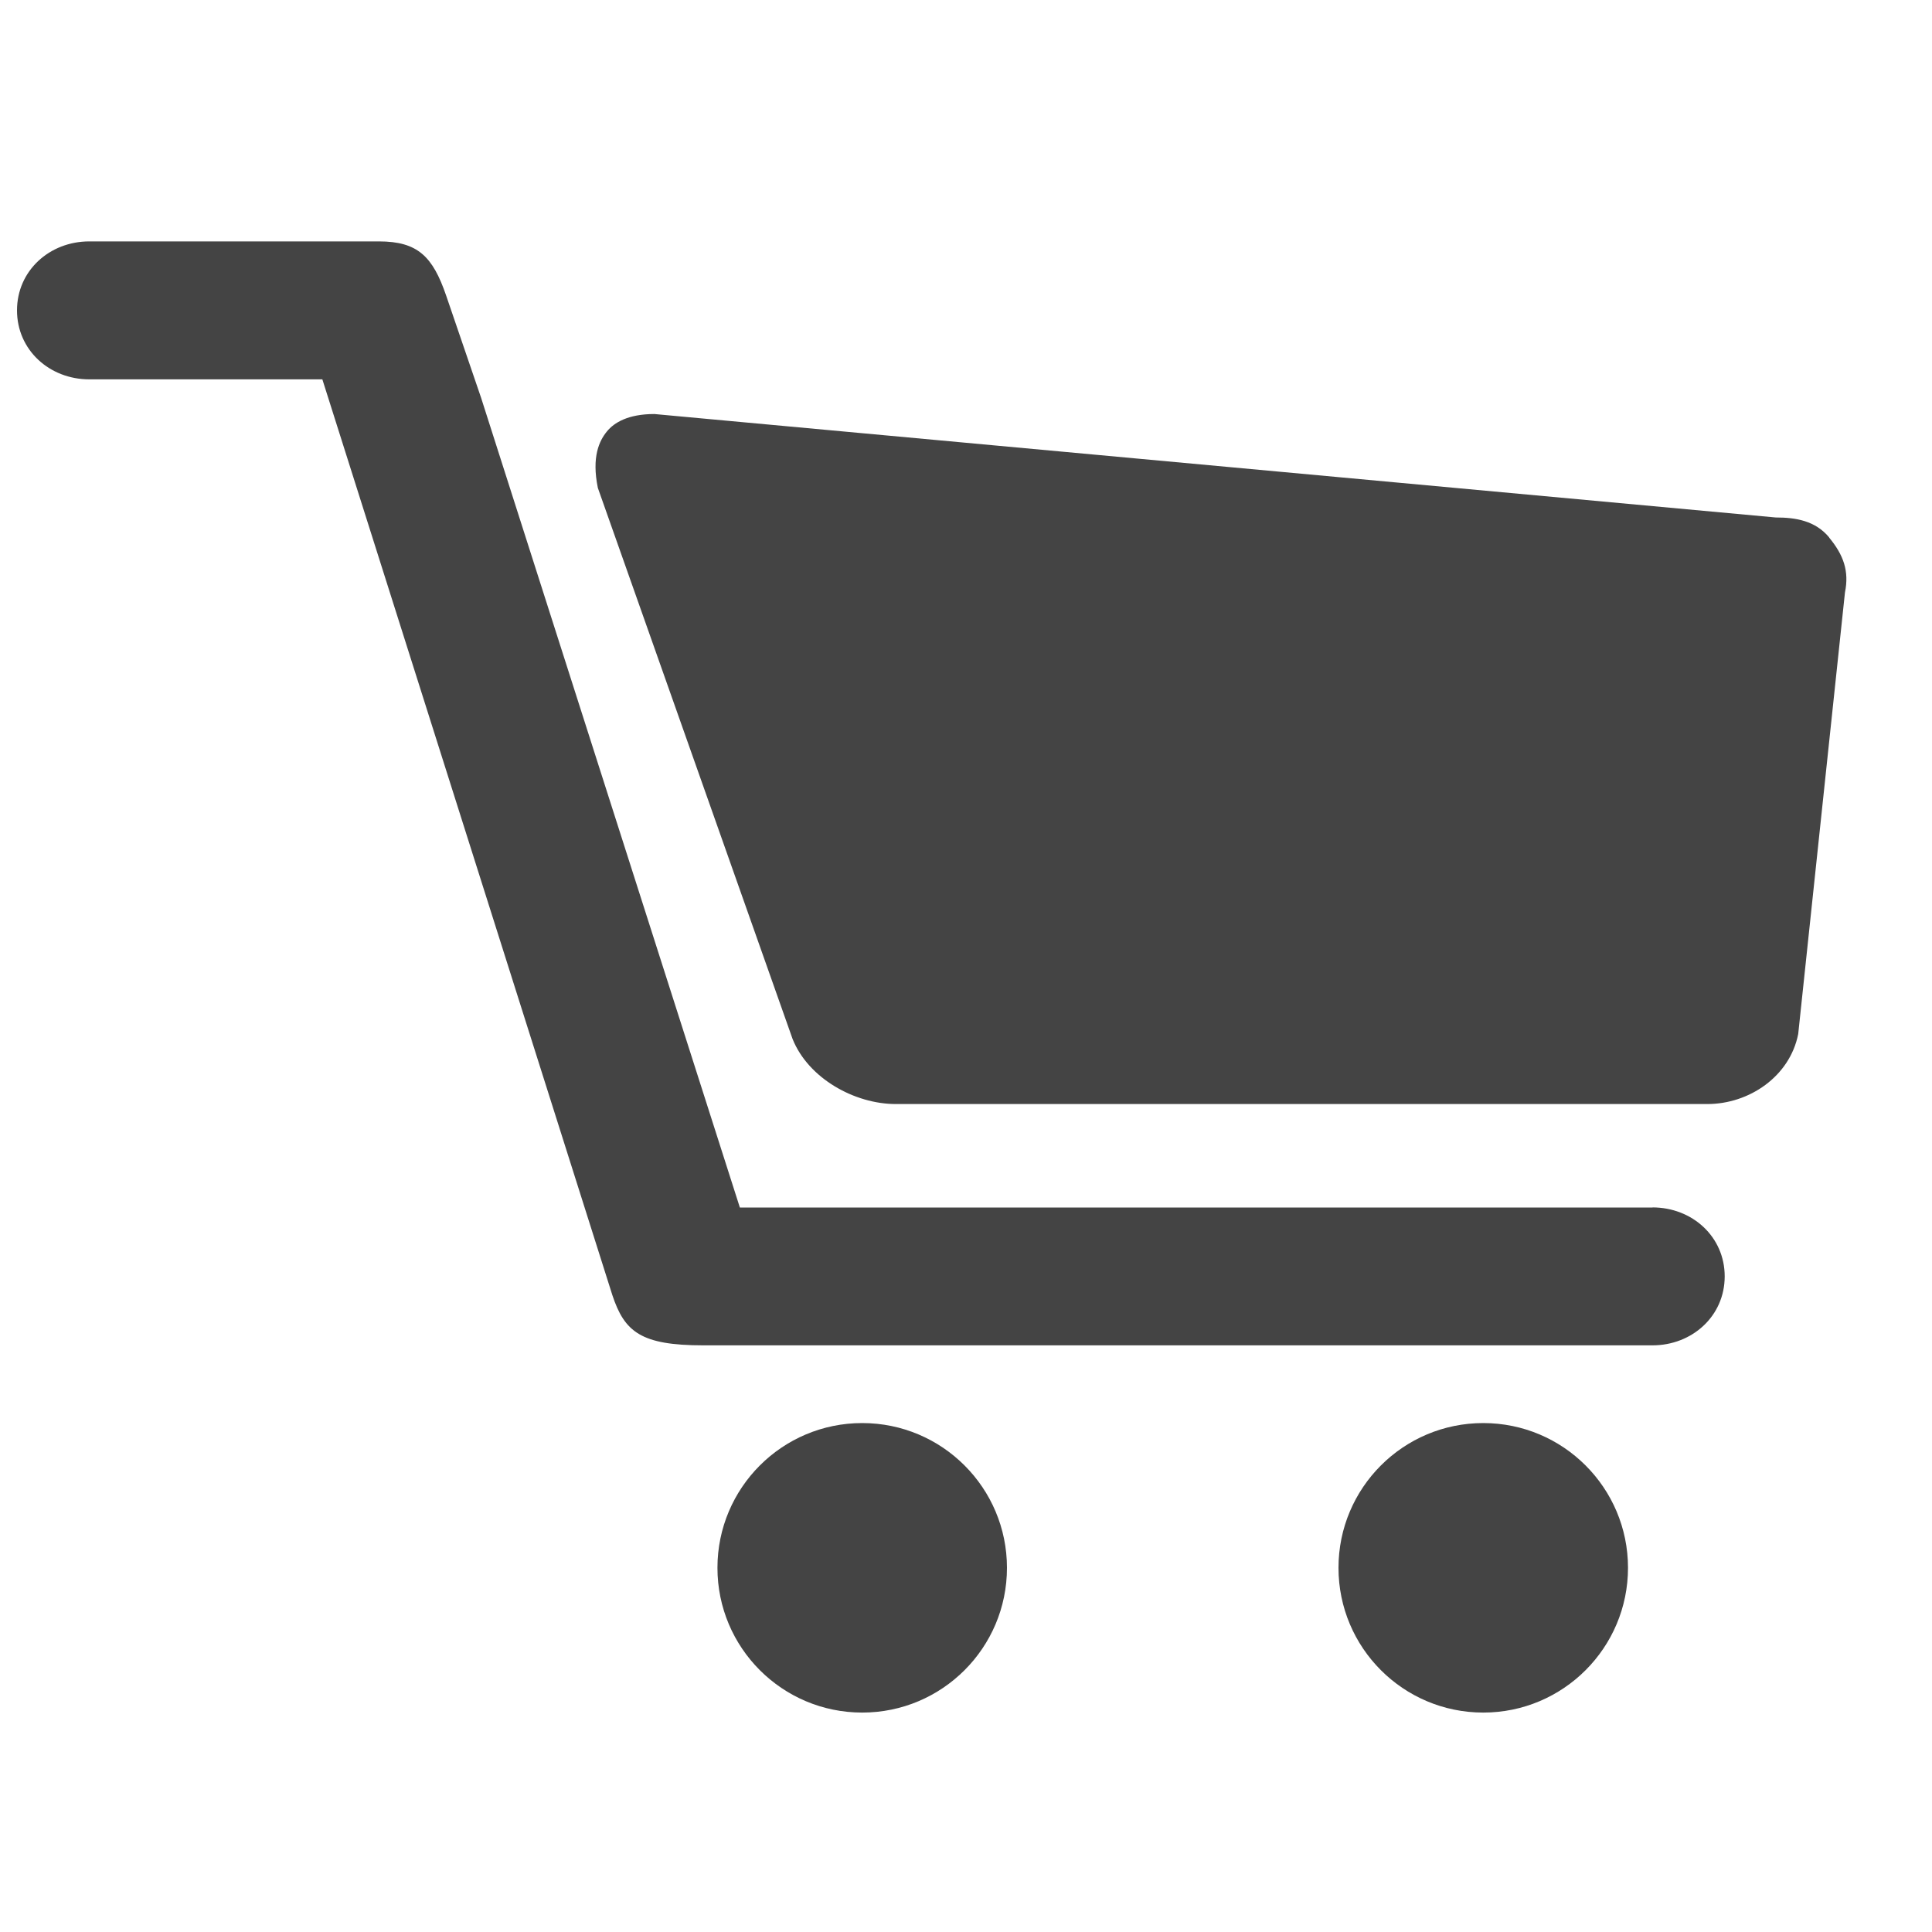
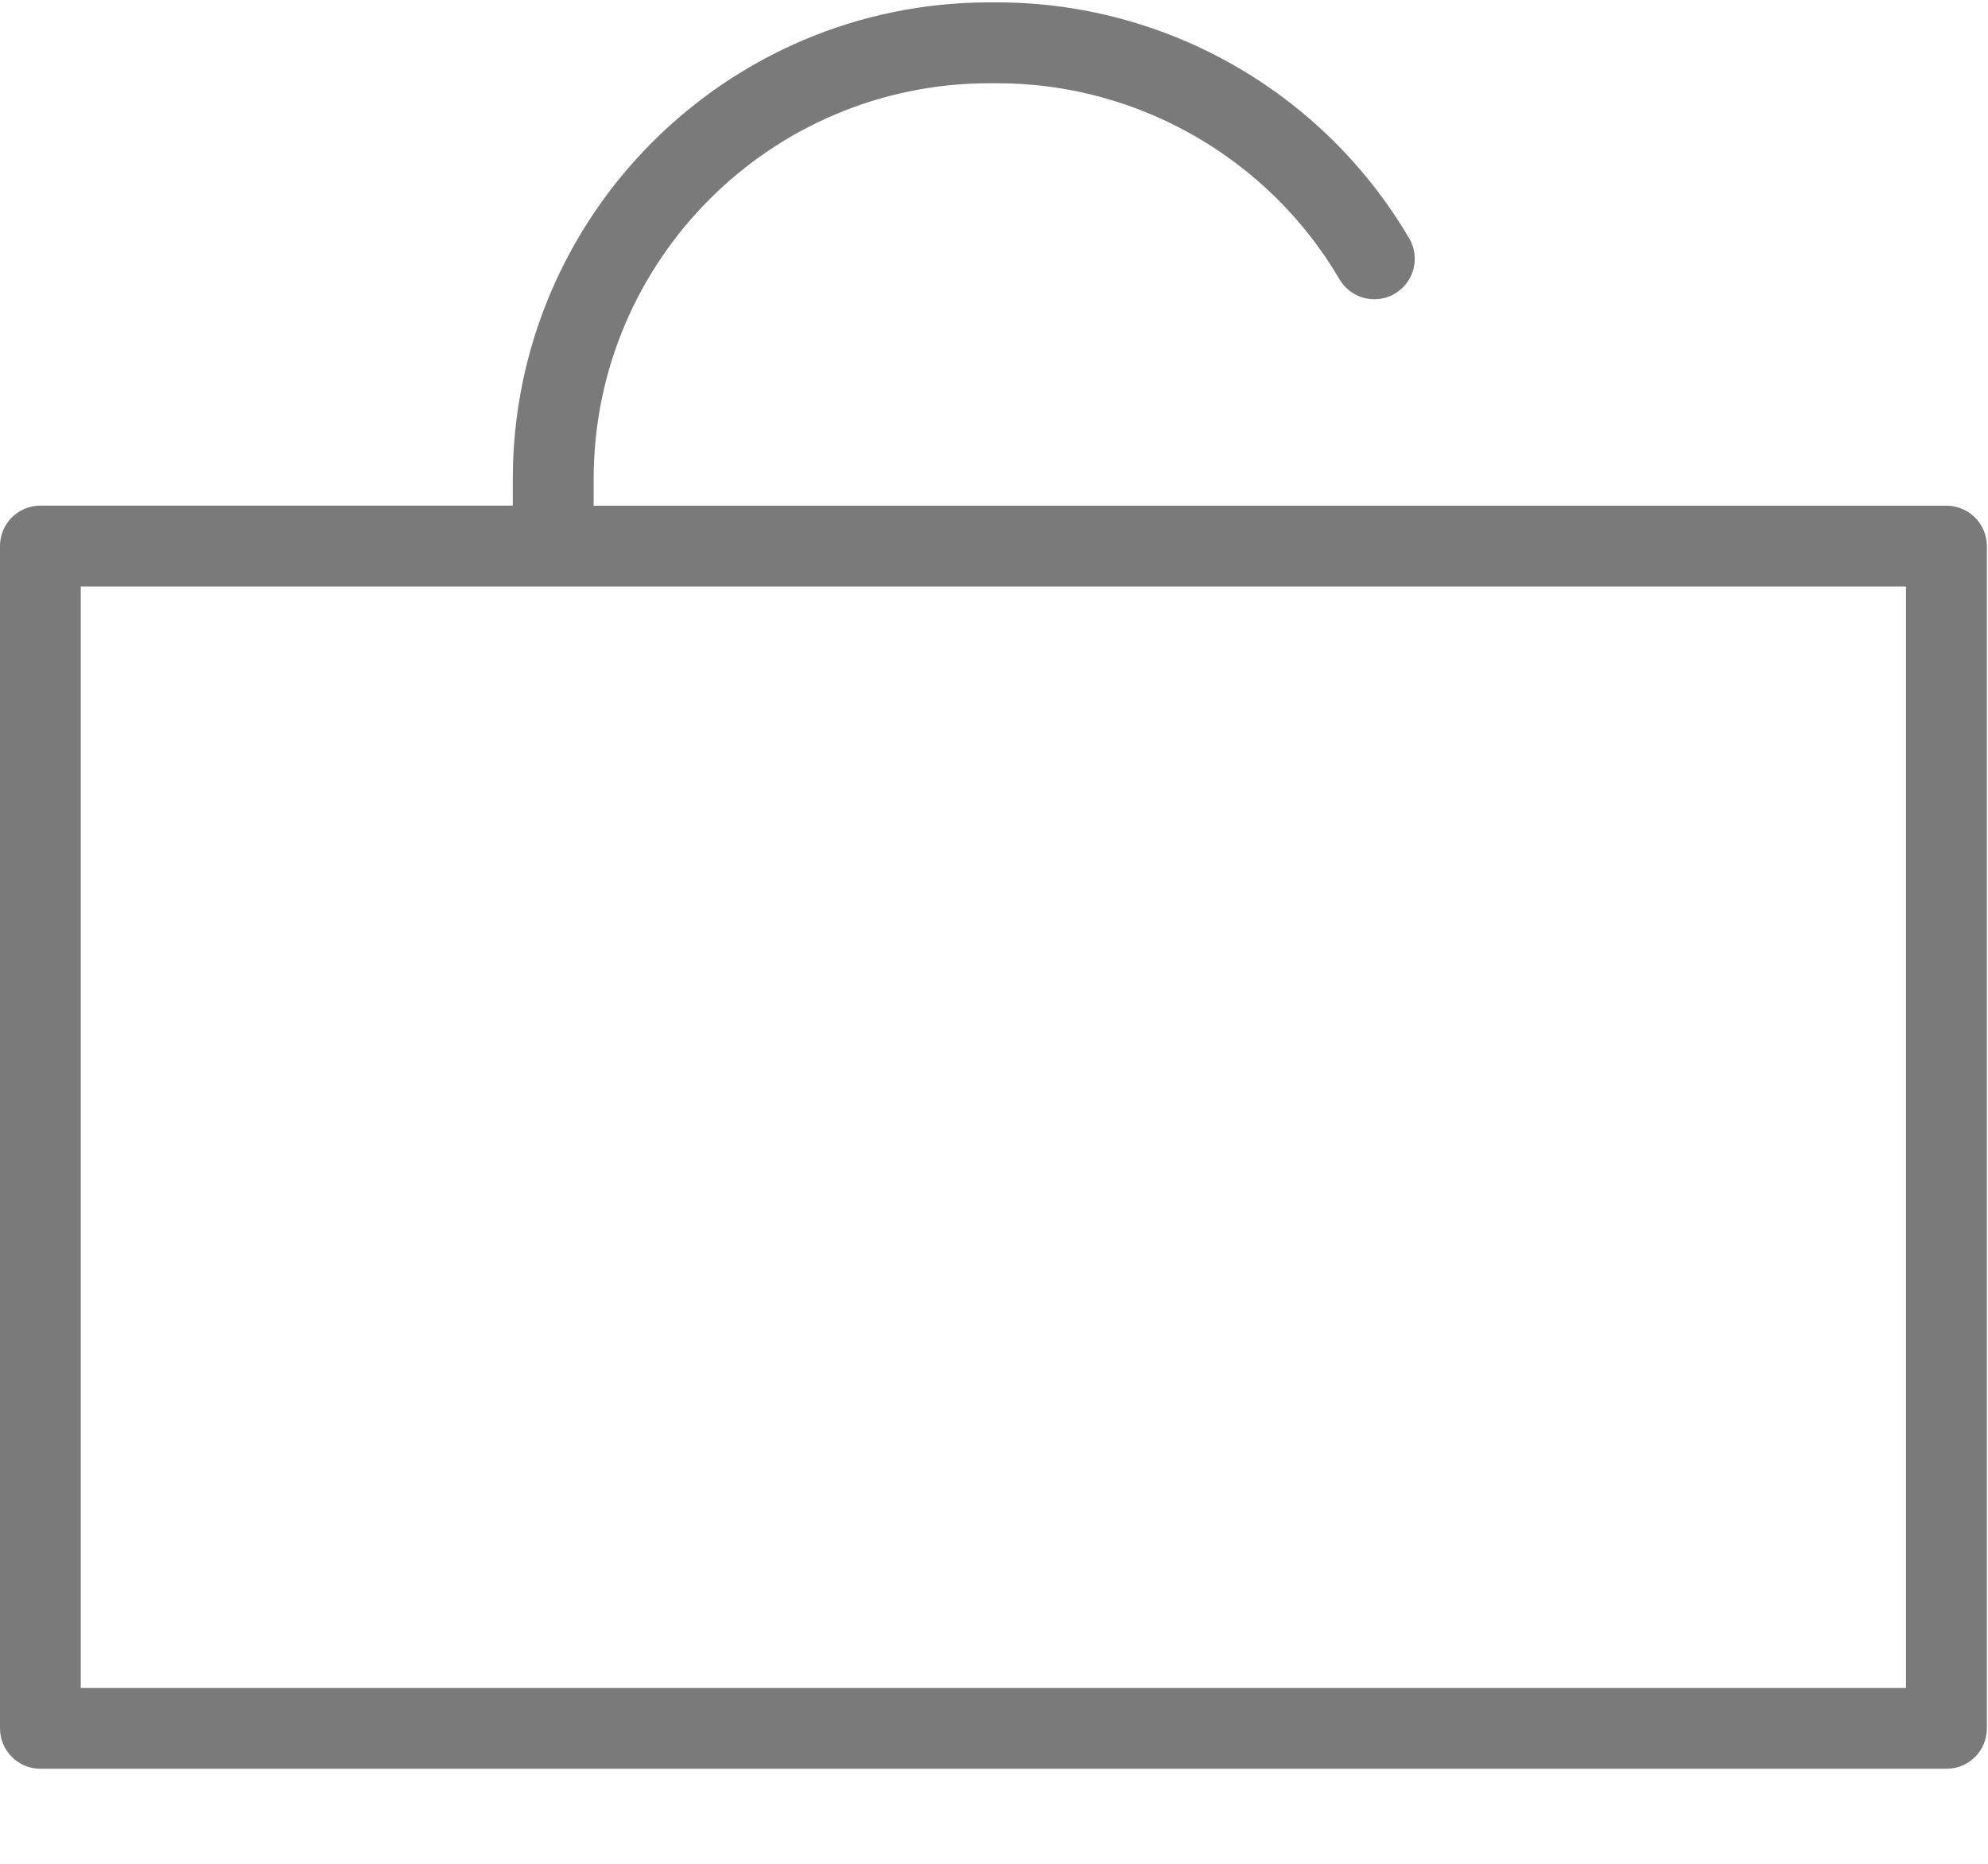
- <svg xmlns="http://www.w3.org/2000/svg" class="icon" width="20" height="20" viewBox="0 0 20 20">
-   <path fill="#444" d="M18.936 5.564c-.144-.175-.35-.207-.55-.207h-.003L6.774 4.286c-.272 0-.417.089-.491.18-.079.096-.16.263-.094.585l2.016 5.705c.163.407.642.673 1.068.673h8.401c.433 0 .854-.285.941-.725l.484-4.571c.045-.221-.015-.388-.163-.567z" />
-   <path fill="#444" d="M17.107 12.5H7.659L4.98 4.117l-.362-1.059c-.138-.401-.292-.559-.695-.559H.924c-.411 0-.748.303-.748.714s.337.714.748.714h2.413l3.002 9.48c.126.38.295.52.942.52h9.825c.411 0 .748-.303.748-.714s-.336-.714-.748-.714zM10.424 16.23a1.498 1.498 0 1 1-2.997 0 1.498 1.498 0 0 1 2.997 0zM16.853 16.23a1.498 1.498 0 1 1-2.997 0 1.498 1.498 0 0 1 2.997 0z" />
+ <svg xmlns="http://www.w3.org/2000/svg" width="16" height="15" viewBox="0 0 16 15">
+   <path fill="#000" fill-rule="evenodd" d="M15.666 4.07H4.778v-.216A3.186 3.186 0 0 1 7.96.67h.071c1.126 0 2.18.605 2.749 1.577a.325.325 0 1 0 .562-.328 3.85 3.85 0 0 0-3.31-1.9H7.96a3.838 3.838 0 0 0-3.833 3.834v.216H.325A.325.325 0 0 0 0 4.396v9.514c0 .18.146.325.325.325h15.341c.18 0 .325-.145.325-.325V4.396a.325.325 0 0 0-.325-.326zm-.325 9.515H.65V4.72h14.69v8.864z" opacity=".521" />
</svg>
